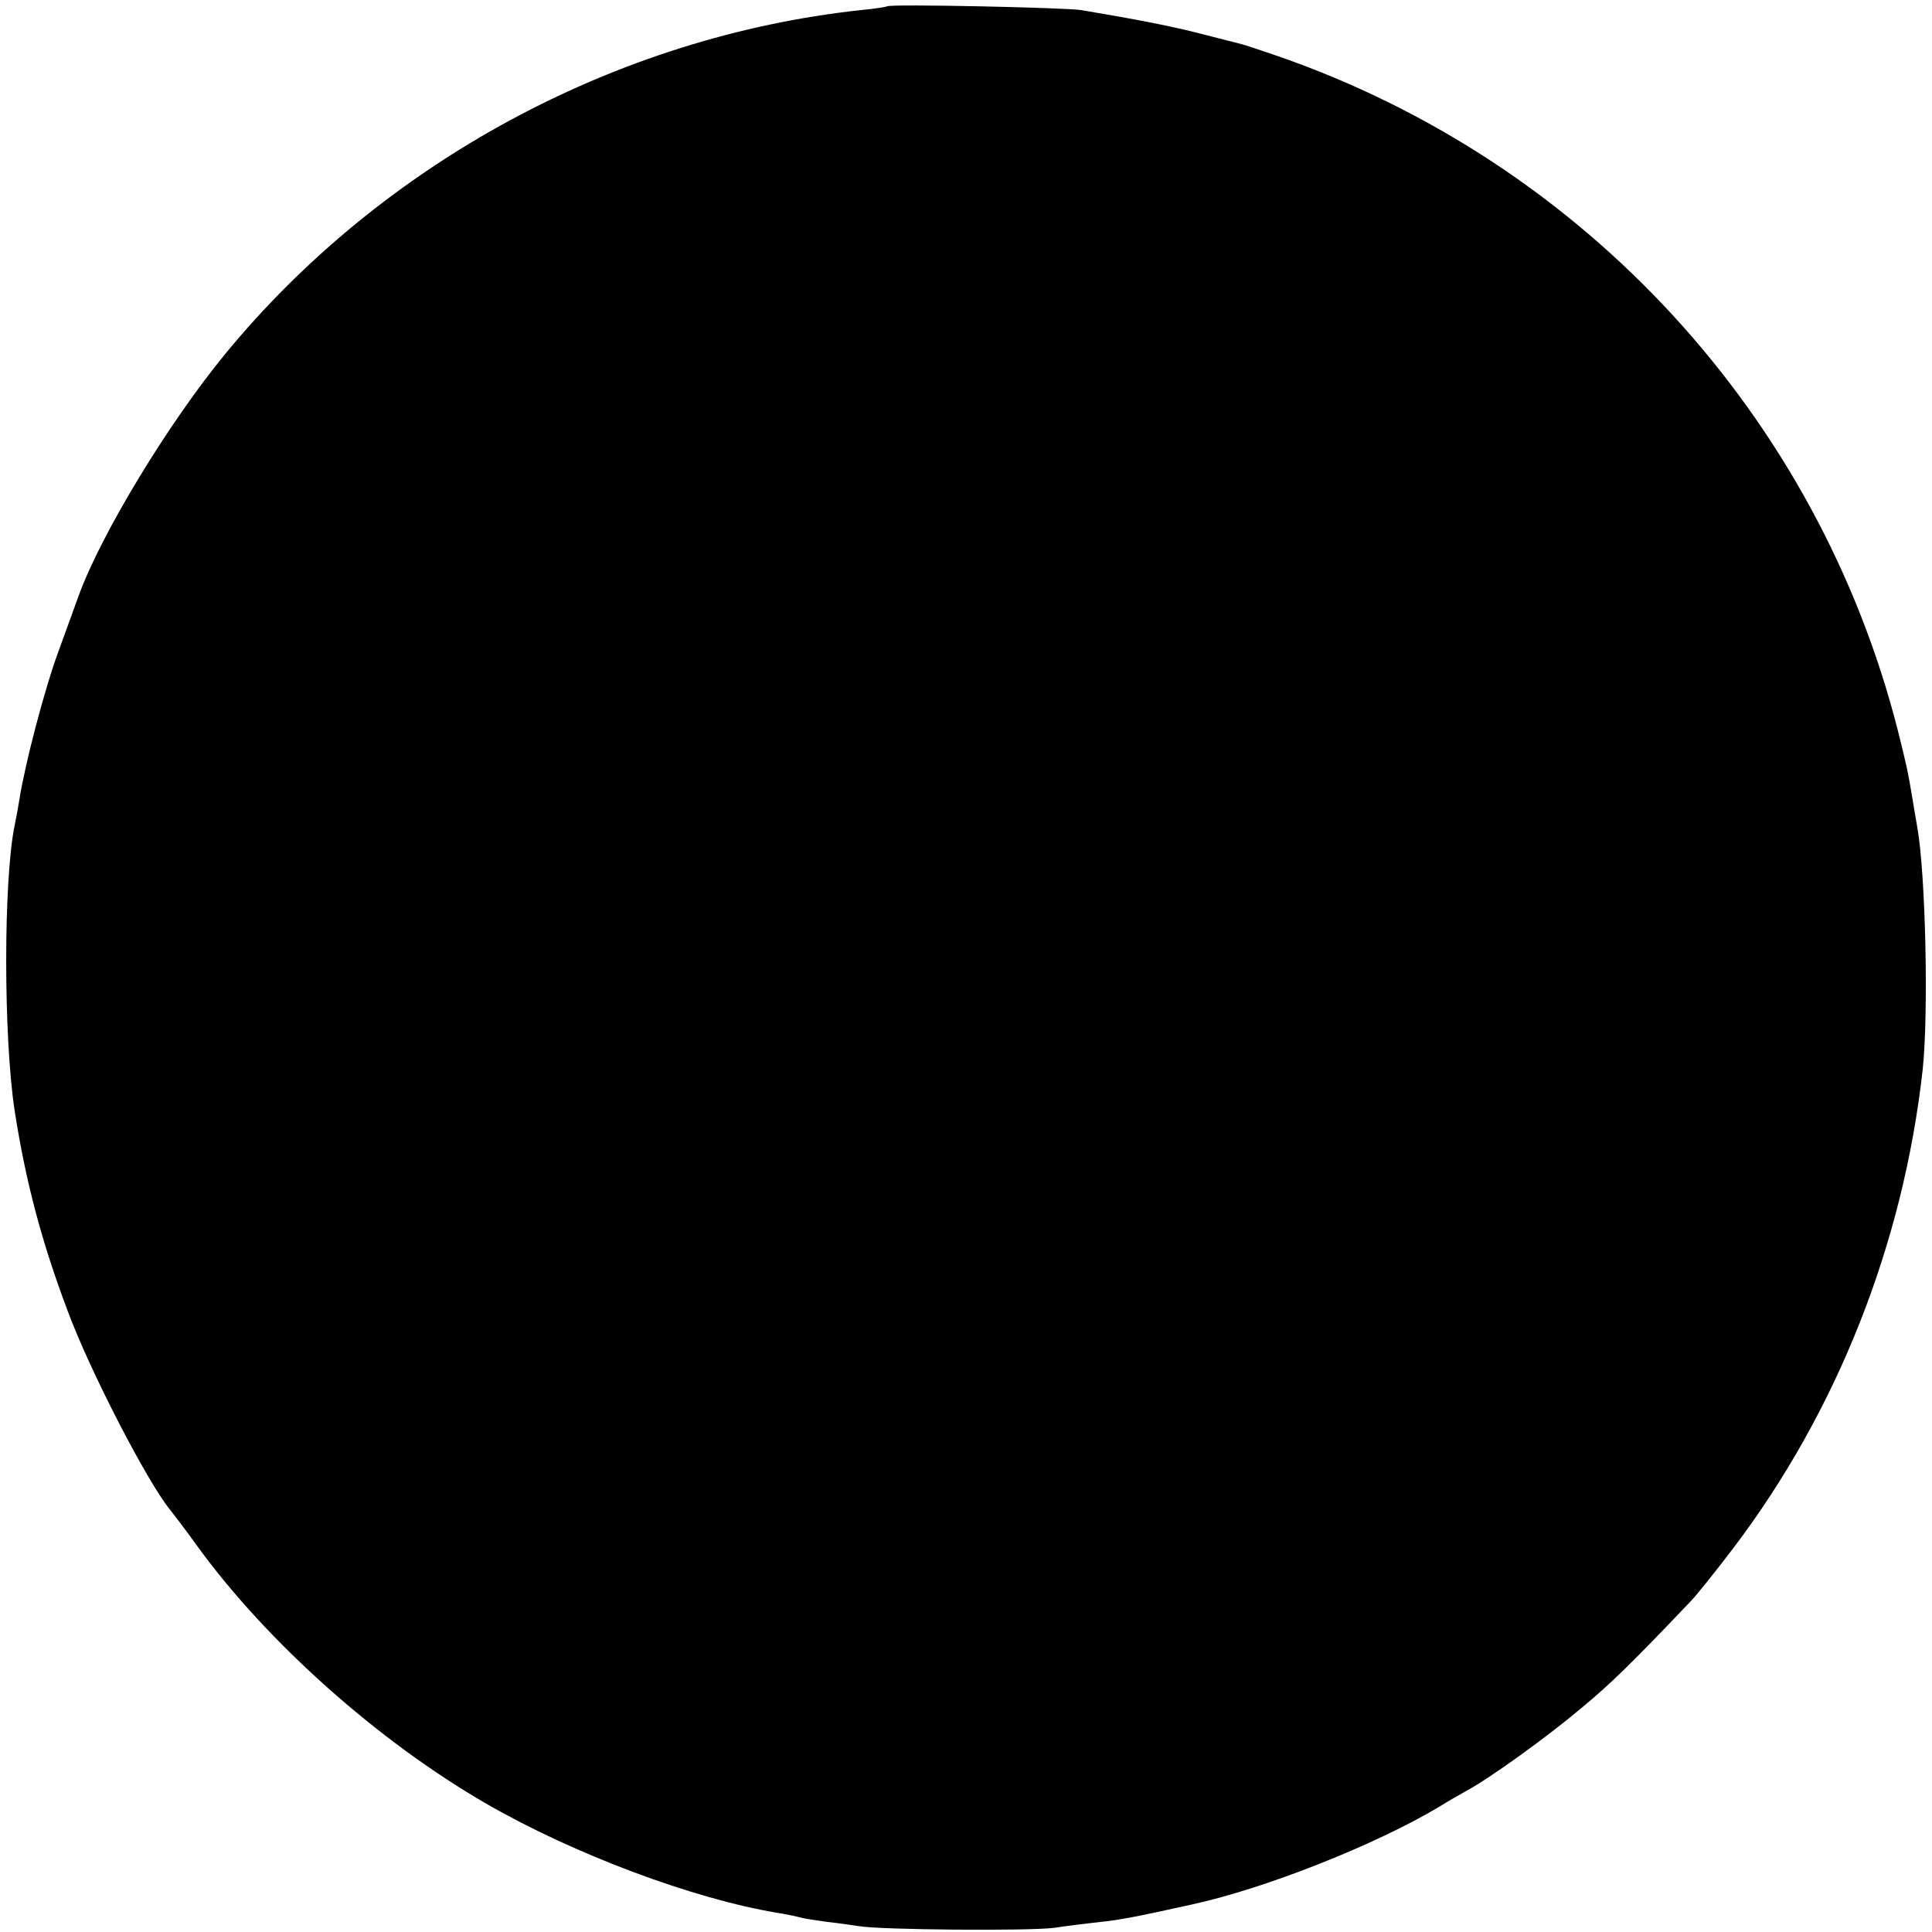
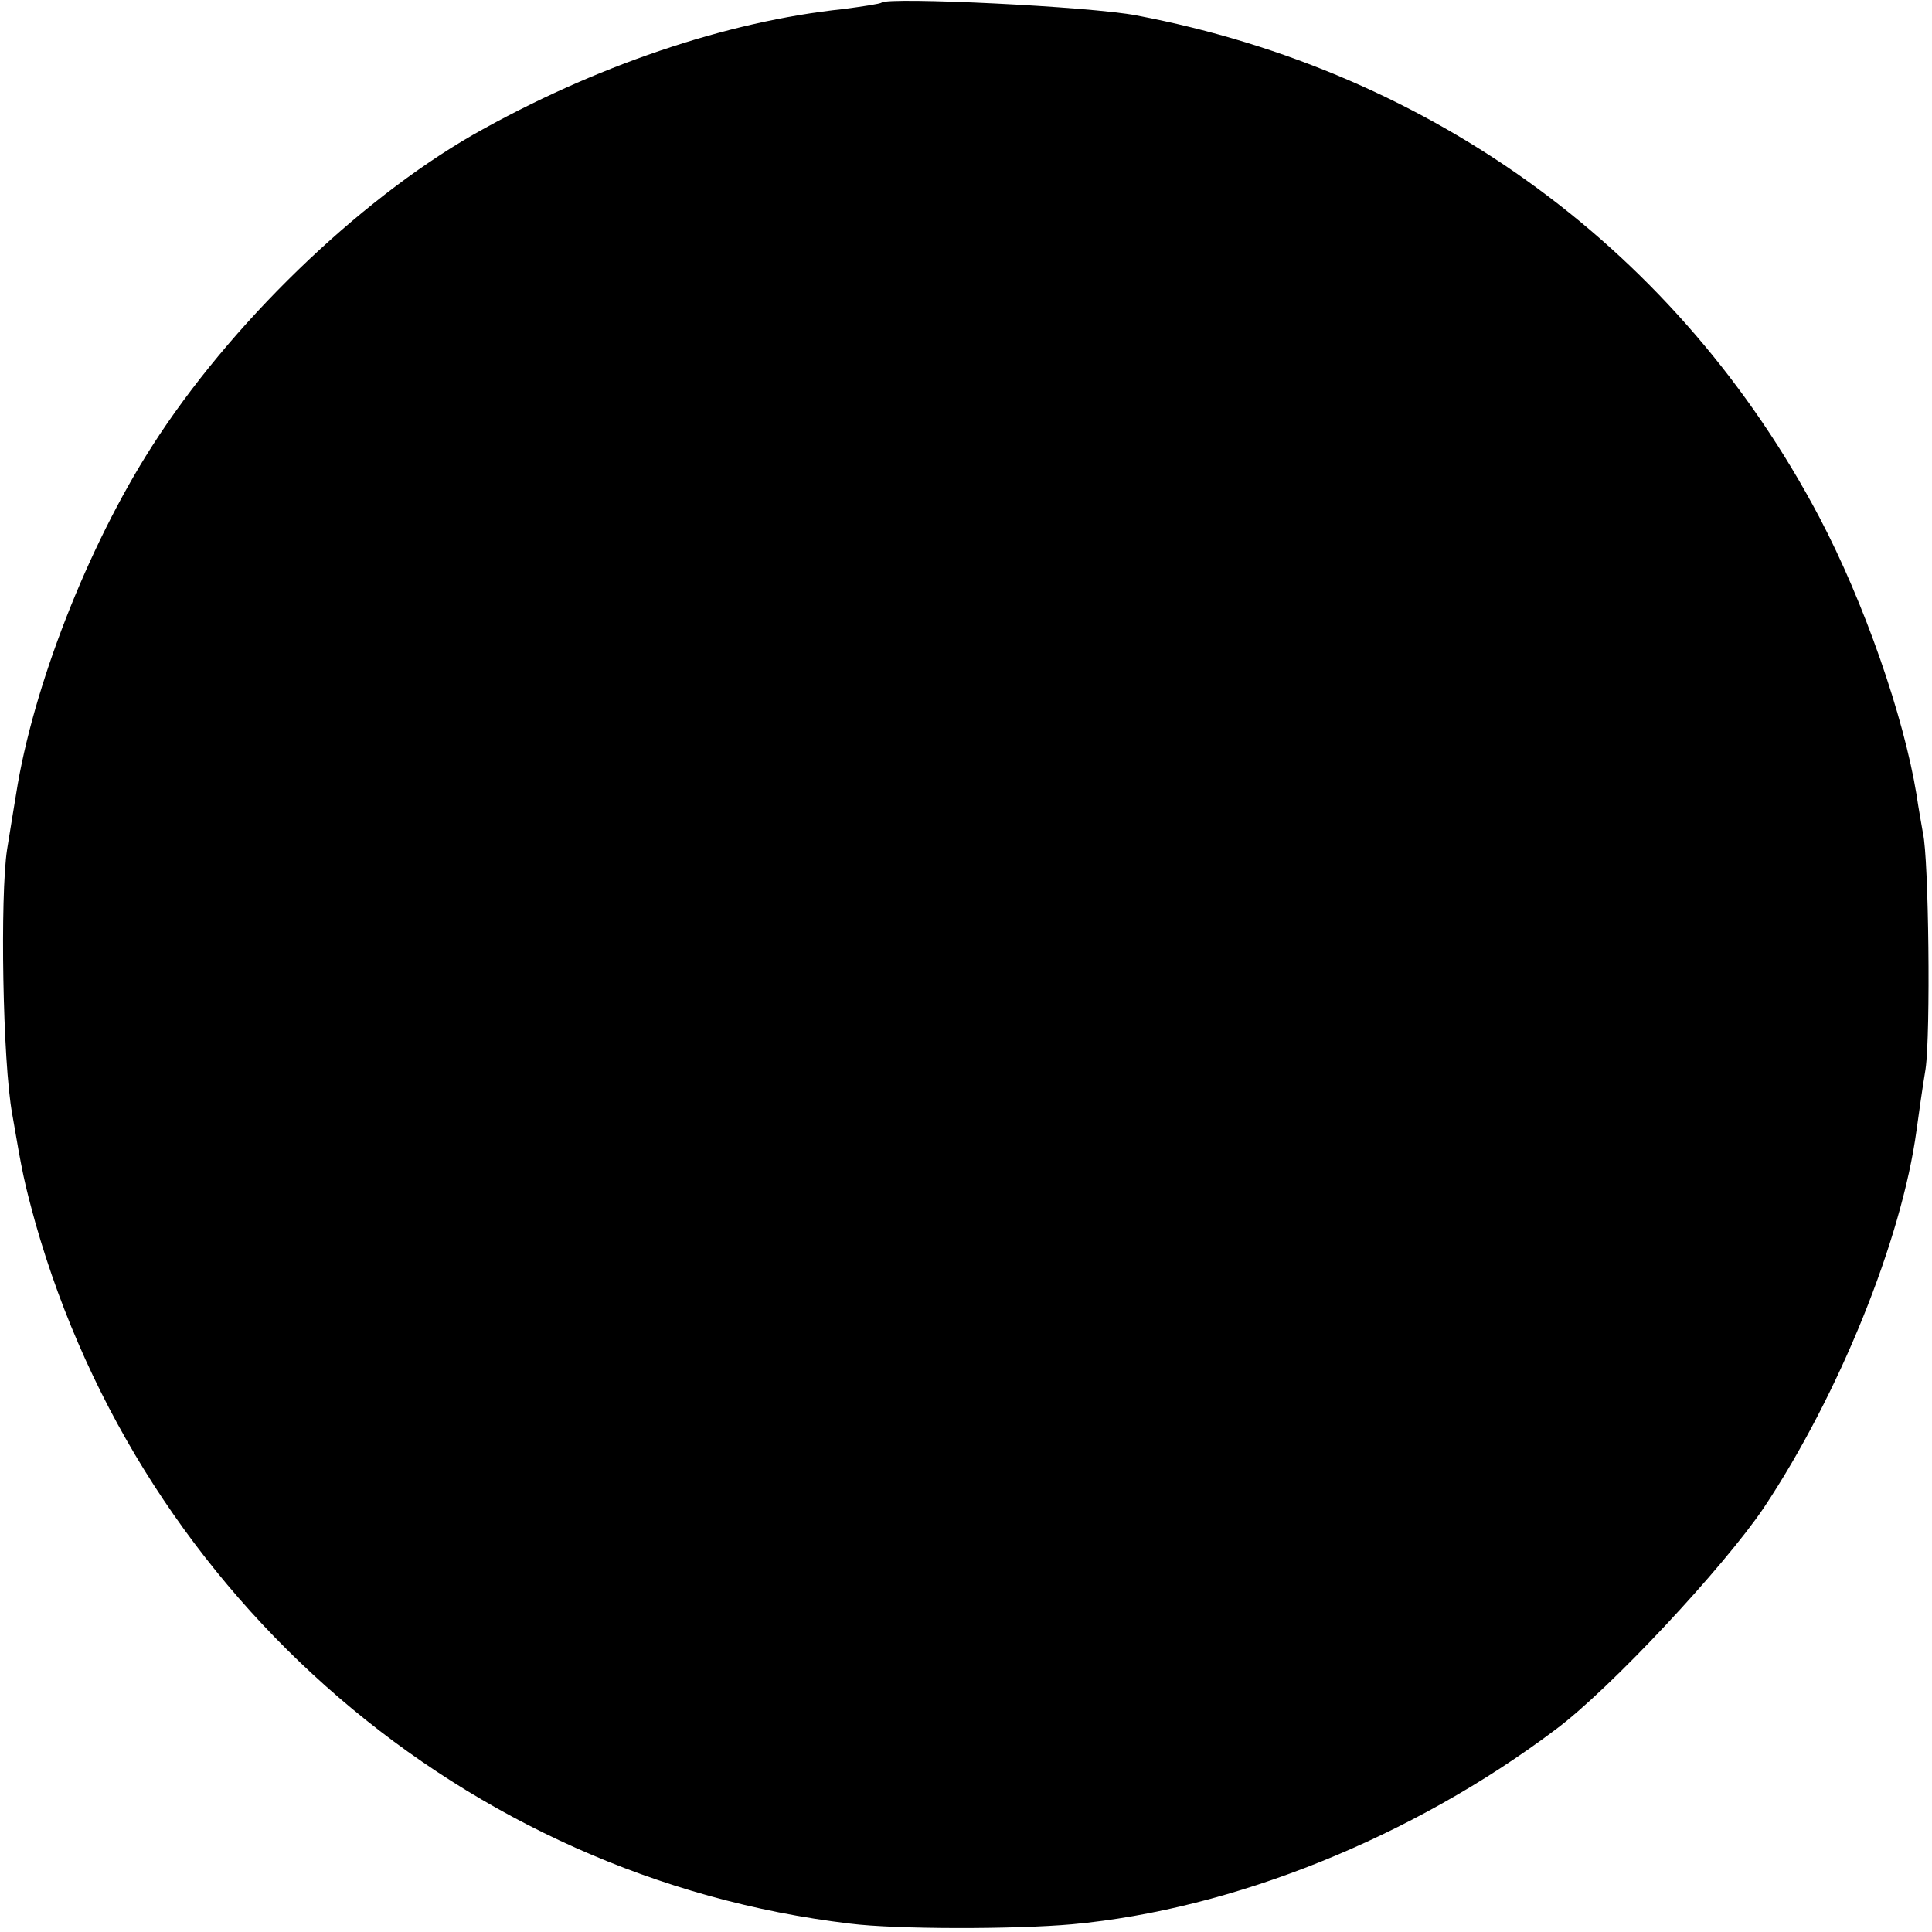
- <svg xmlns="http://www.w3.org/2000/svg" version="1.0" width="459pt" height="459pt" viewBox="0 0 459 459" preserveAspectRatio="xMidYMid meet">
-   <g transform="translate(0,459) scale(0.1,-0.1)" fill="#000000" stroke="none">
-     <path d="M2108 4575 c-1 -1 -30 -6 -63 -9 -582 -63 -1137 -363 -1510 -817 -134 -163 -294 -426 -348 -574 -8 -22 -30 -83 -49 -135 -32 -87 -79 -266 -92 -350 -3 -19 -8 -46 -11 -60 -27 -129 -27 -505 0 -680 26 -167 64 -311 126 -475 53 -143 190 -408 244 -473 8 -10 37 -48 65 -87 166 -228 429 -462 685 -610 208 -120 493 -227 695 -260 19 -3 42 -8 50 -10 8 -3 38 -7 65 -11 28 -3 61 -8 75 -10 49 -9 406 -12 465 -4 33 5 83 11 110 14 42 4 89 13 215 41 176 38 440 143 590 233 19 12 49 29 65 38 57 31 190 127 272 196 70 58 120 107 259 253 12 12 58 69 102 127 247 326 404 723 450 1138 14 134 7 462 -13 575 -3 17 -8 46 -11 65 -12 73 -16 87 -35 164 -190 747 -744 1350 -1474 1603 -38 13 -77 26 -85 28 -8 2 -50 13 -94 24 -68 18 -156 35 -287 57 -37 6 -455 15 -461 9z" />
+ <svg xmlns="http://www.w3.org/2000/svg" version="1.0" width="300pt" height="300pt" viewBox="0 0 300 300" preserveAspectRatio="xMidYMid meet">
+   <g transform="translate(0,300) scale(0.1,-0.1)" fill="#000000" stroke="none">
+     <path d="M1369 2996 c-2 -2 -29 -6 -59 -10 -182 -19 -388 -89 -575 -195 -181 -104 -379 -296 -499 -484 -100 -156 -185 -374 -211 -540 -3 -17 -9 -56 -14 -86 -11 -72 -7 -330 8 -411 16 -94 19 -107 36 -169 166 -585 668 -1017 1265 -1088 71 -9 256 -9 345 -1 250 23 528 135 750 302 85 63 262 253 324 345 117 176 214 416 237 586 3 22 9 65 14 95 8 55 5 327 -4 366 -2 12 -7 39 -10 60 -20 122 -81 298 -151 431 -217 411 -597 691 -1060 779 -71 14 -386 29 -396 20z" />
  </g>
</svg>
